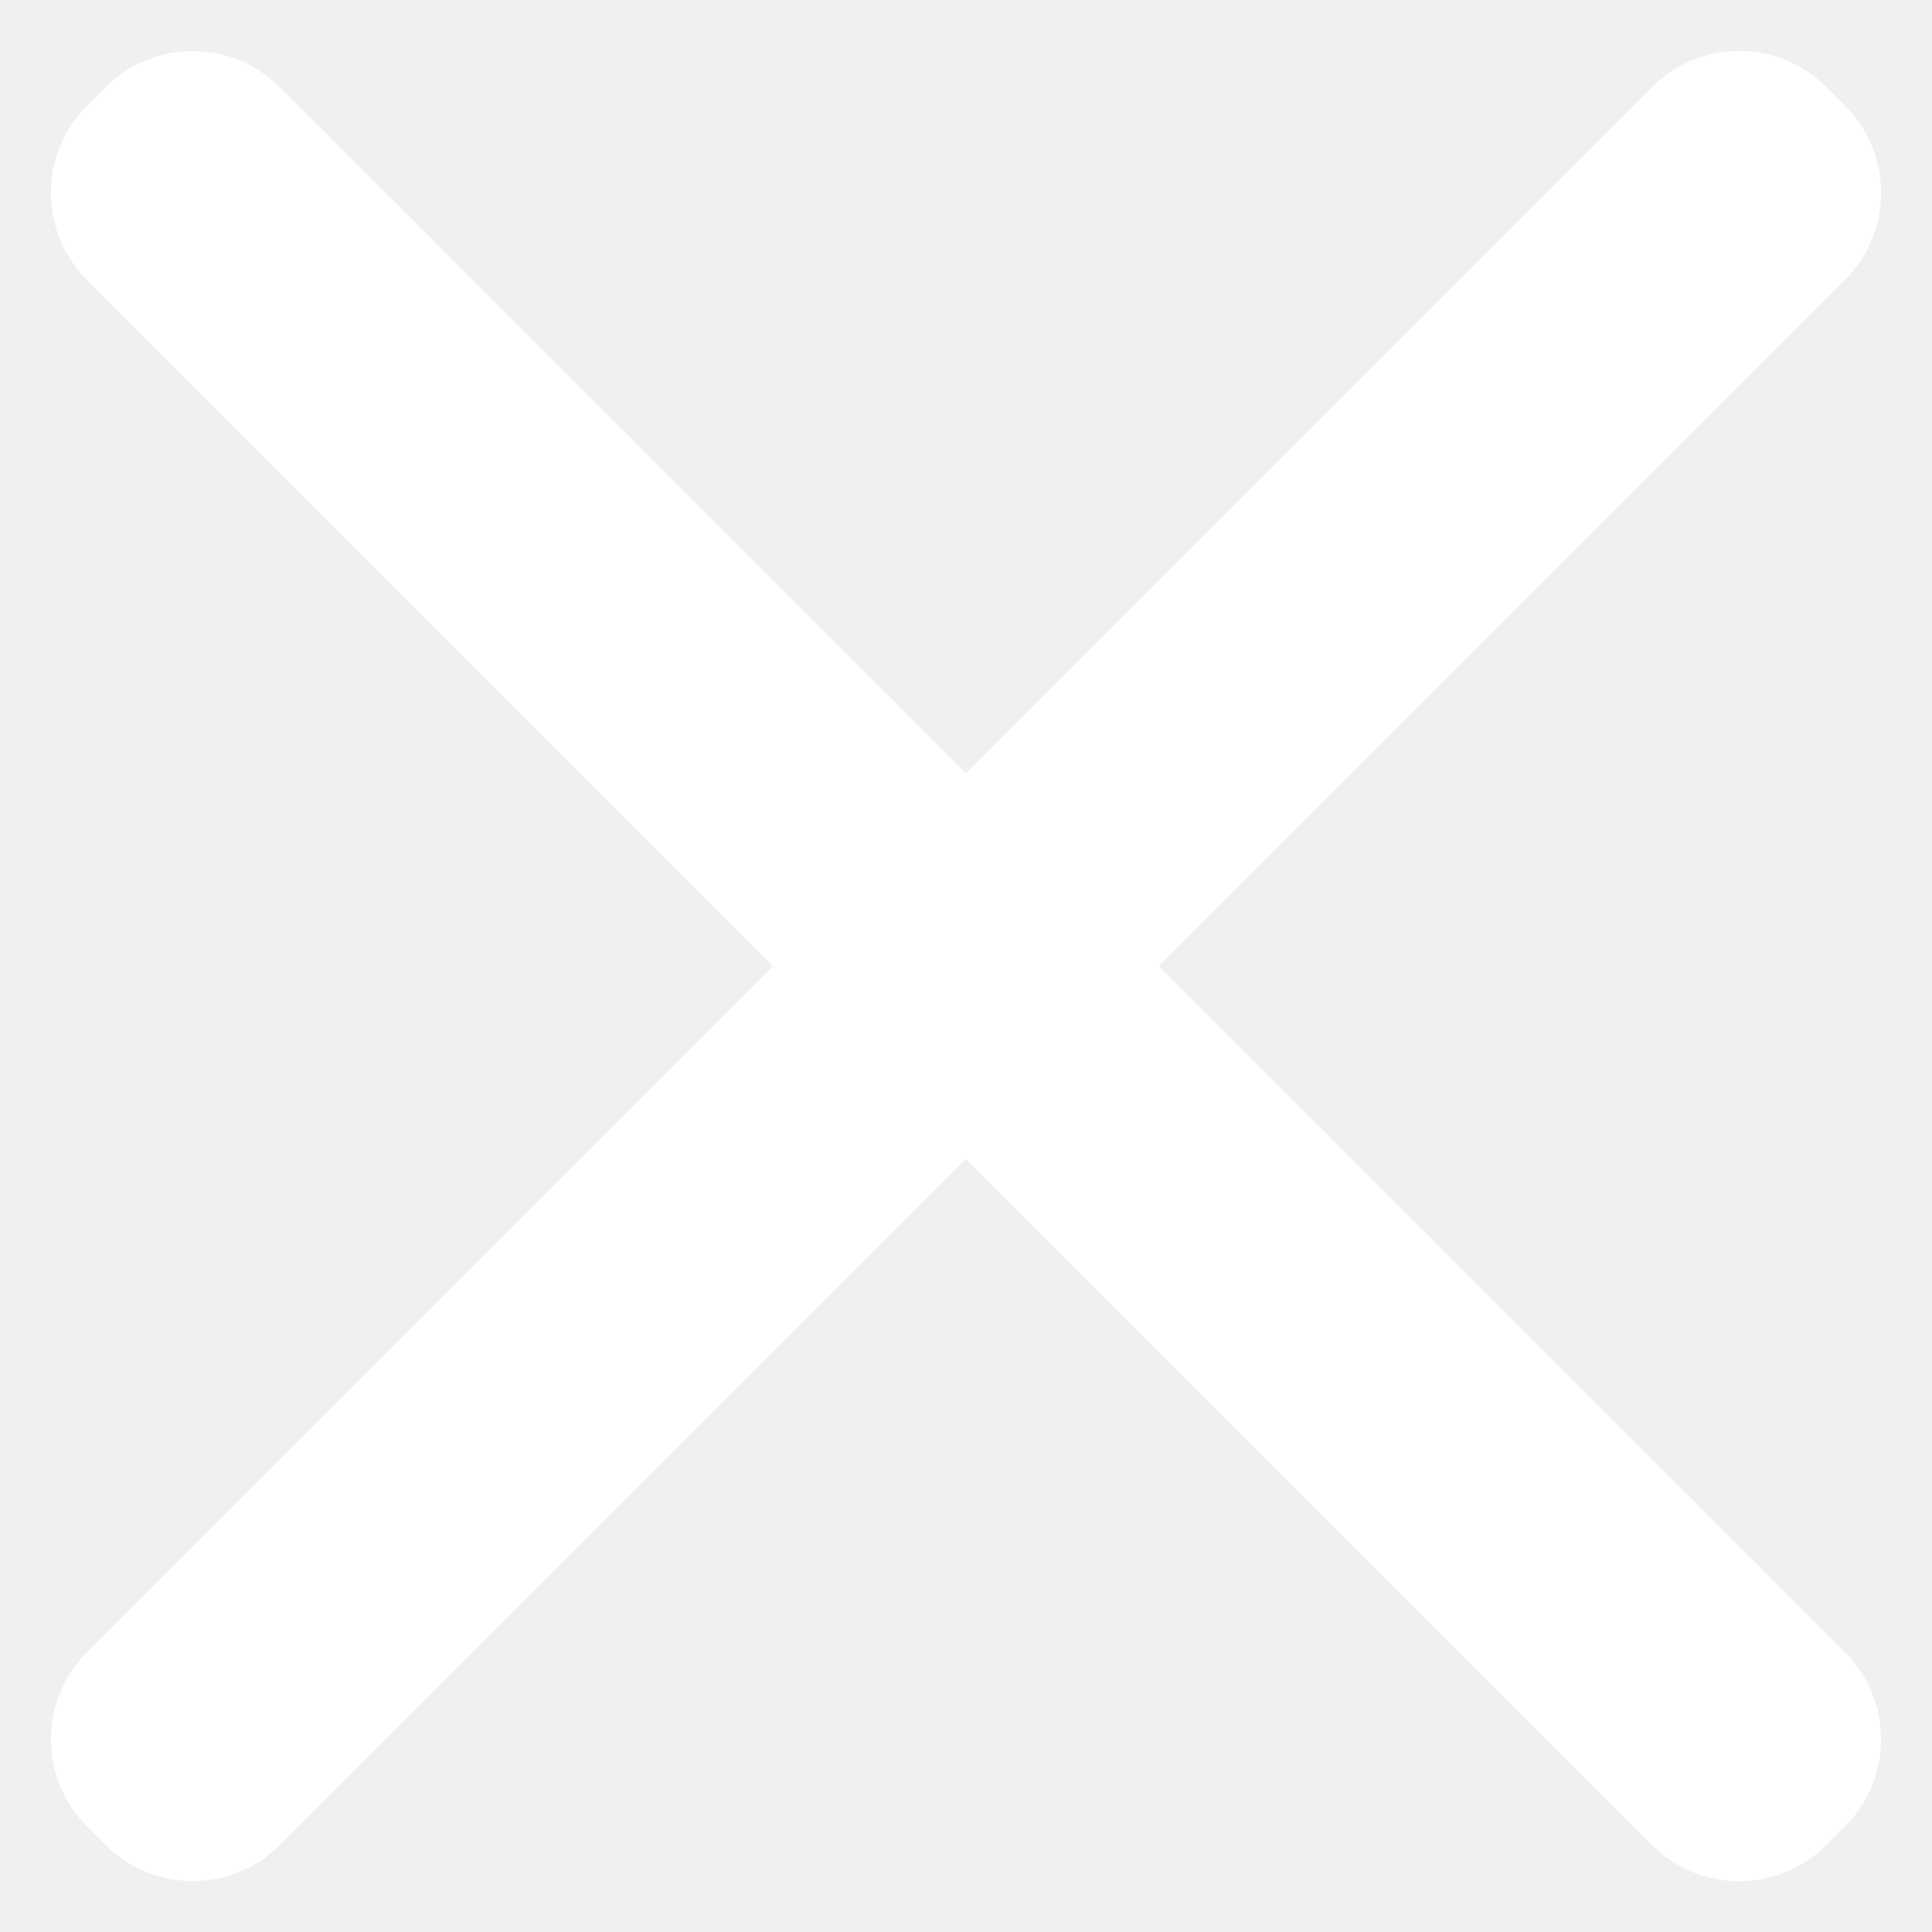
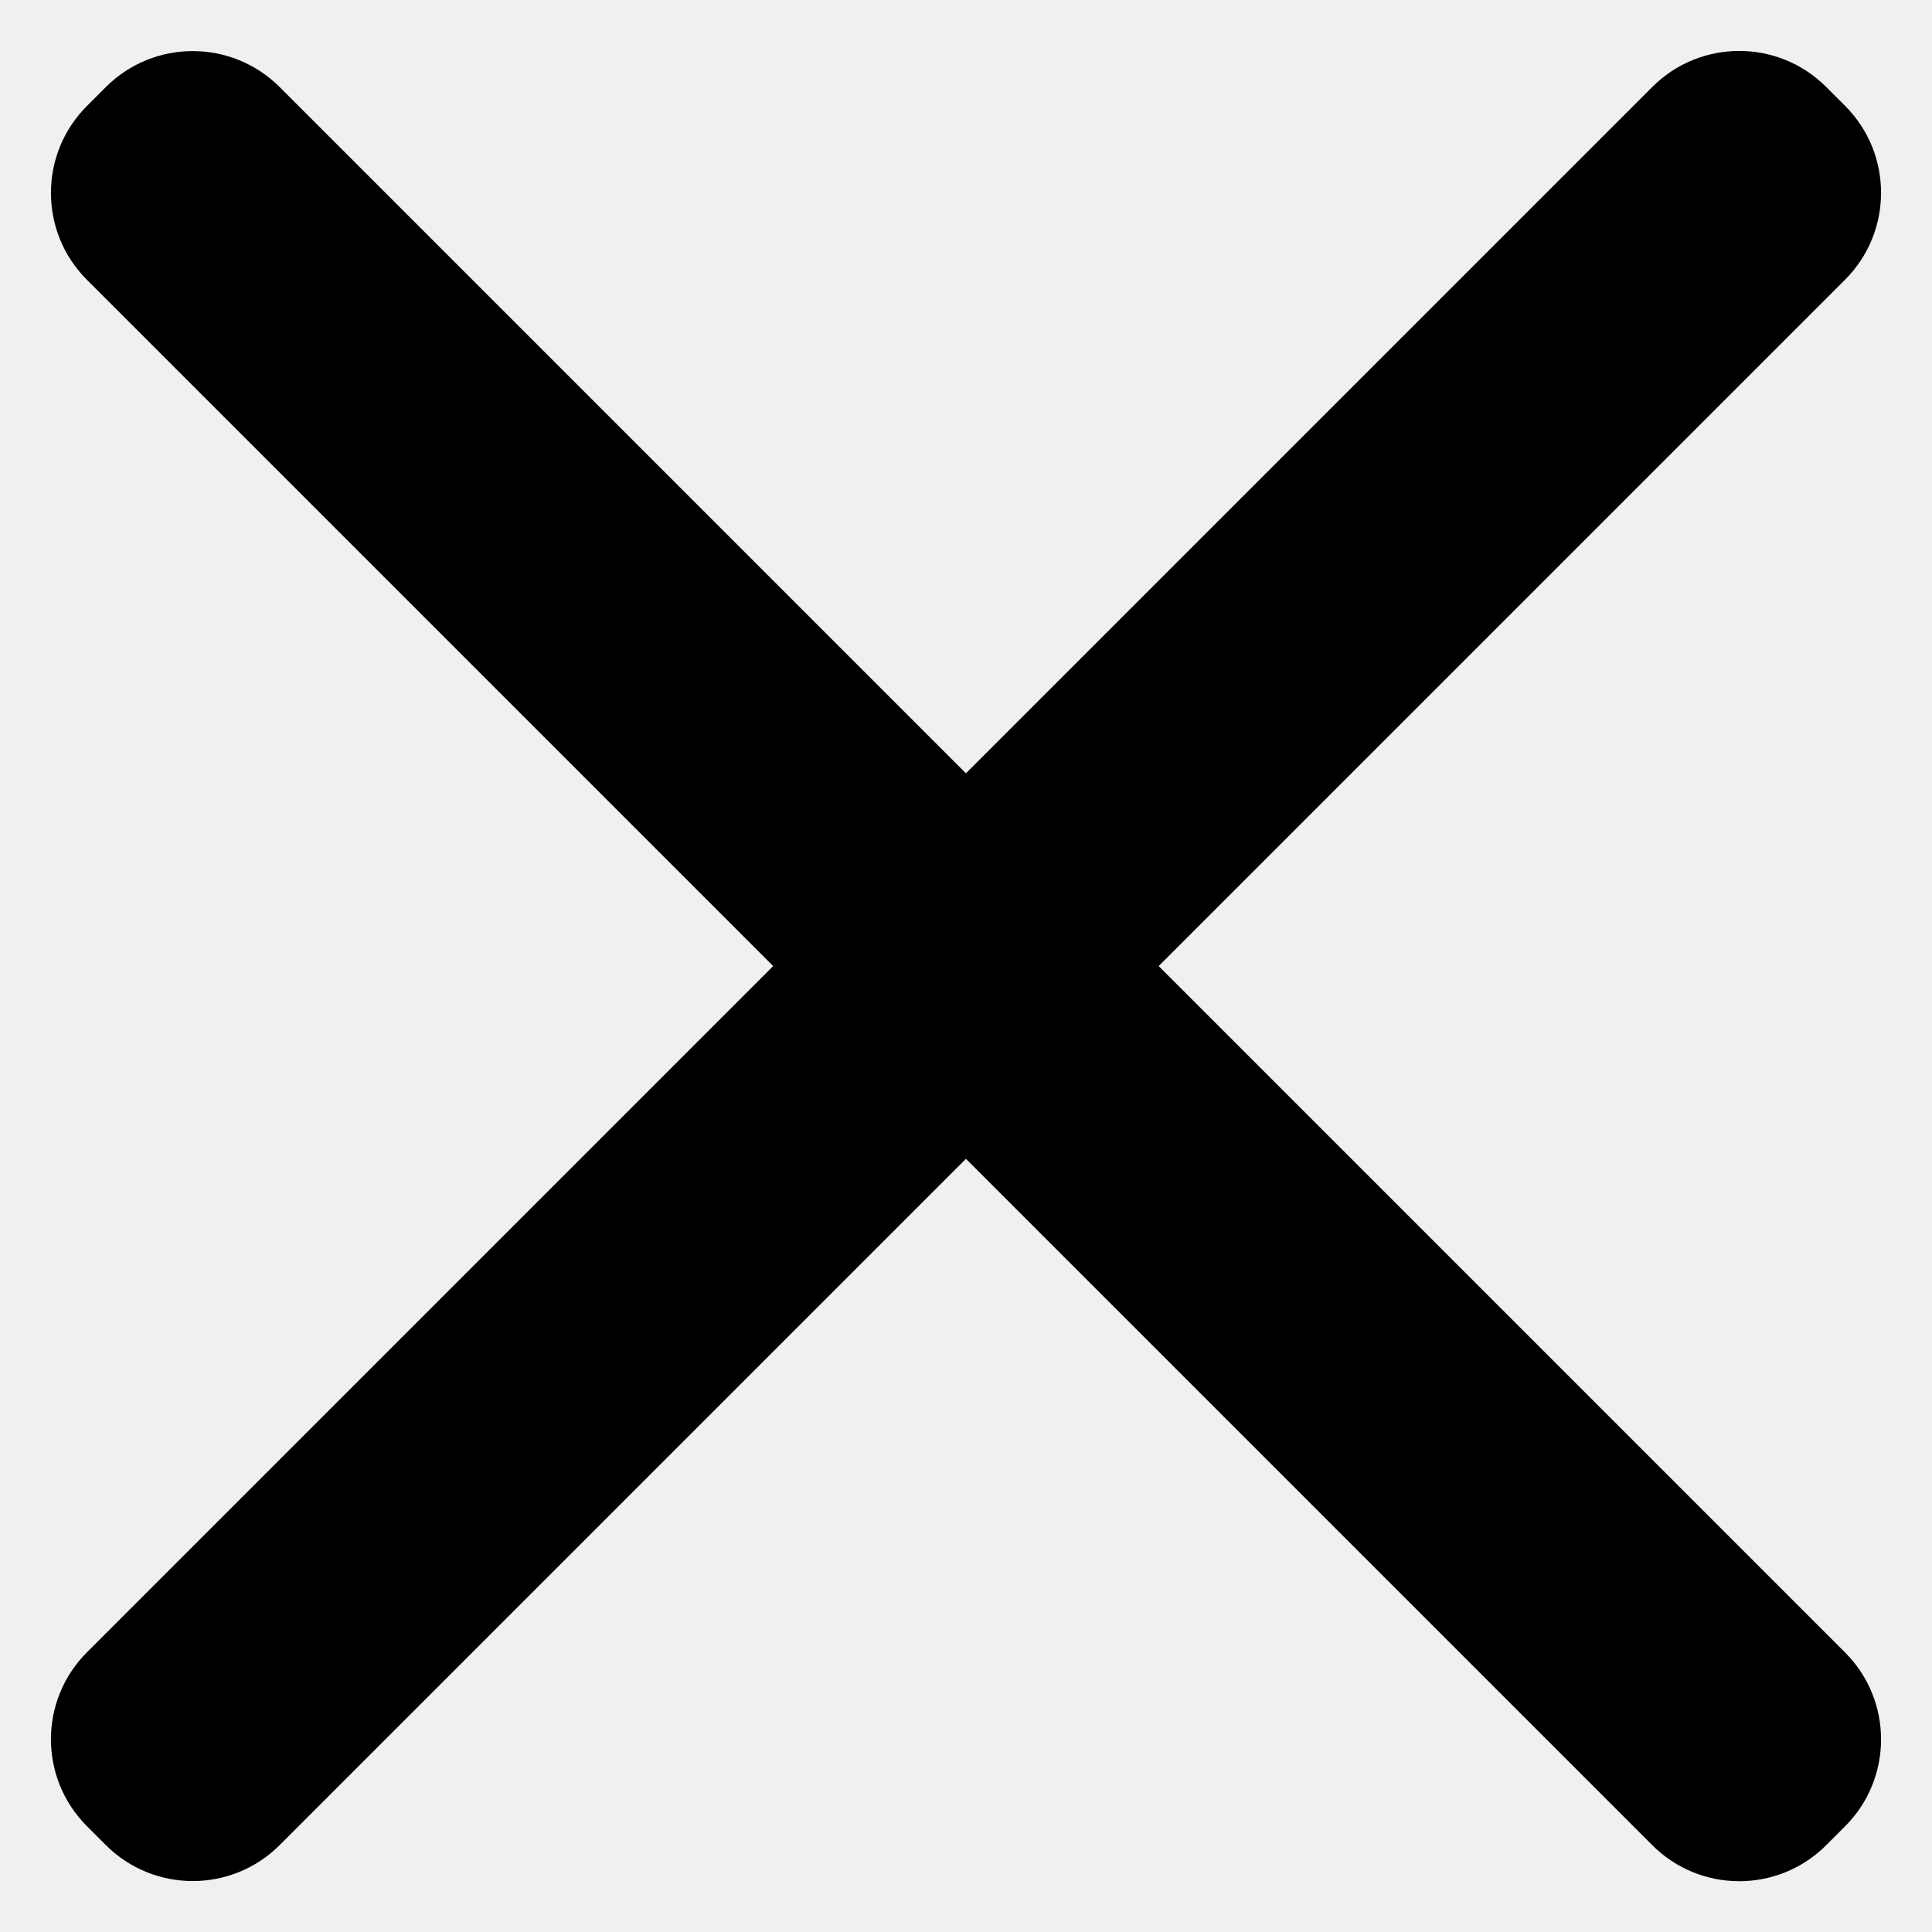
- <svg xmlns="http://www.w3.org/2000/svg" width="13" height="13" viewBox="0 0 13 13" fill="none">
-   <path d="M12.288 12.416L12.415 12.289C12.738 11.966 12.738 11.442 12.415 11.119L1.882 0.586C1.559 0.263 1.035 0.263 0.712 0.586L0.585 0.713C0.262 1.036 0.262 1.56 0.585 1.883L11.118 12.416C11.441 12.739 11.965 12.739 12.288 12.416Z" fill="white" />
-   <path d="M0.585 12.288L0.712 12.415C1.035 12.738 1.559 12.738 1.882 12.415L12.415 1.882C12.738 1.559 12.738 1.035 12.415 0.712L12.288 0.585C11.965 0.262 11.441 0.262 11.118 0.585L0.585 11.118C0.262 11.441 0.262 11.965 0.585 12.288Z" fill="white" />
+ <svg xmlns="http://www.w3.org/2000/svg" width="13" height="13" viewBox="0 0 13 13">
+   <path d="M12.288 12.416L12.415 12.289C12.738 11.966 12.738 11.442 12.415 11.119L1.882 0.586C1.559 0.263 1.035 0.263 0.712 0.586L0.585 0.713C0.262 1.036 0.262 1.56 0.585 1.883L11.118 12.416C11.441 12.739 11.965 12.739 12.288 12.416Z" />
+   <path d="M0.585 12.288L0.712 12.415C1.035 12.738 1.559 12.738 1.882 12.415L12.415 1.882C12.738 1.559 12.738 1.035 12.415 0.712L12.288 0.585C11.965 0.262 11.441 0.262 11.118 0.585L0.585 11.118C0.262 11.441 0.262 11.965 0.585 12.288Z" />
</svg>
